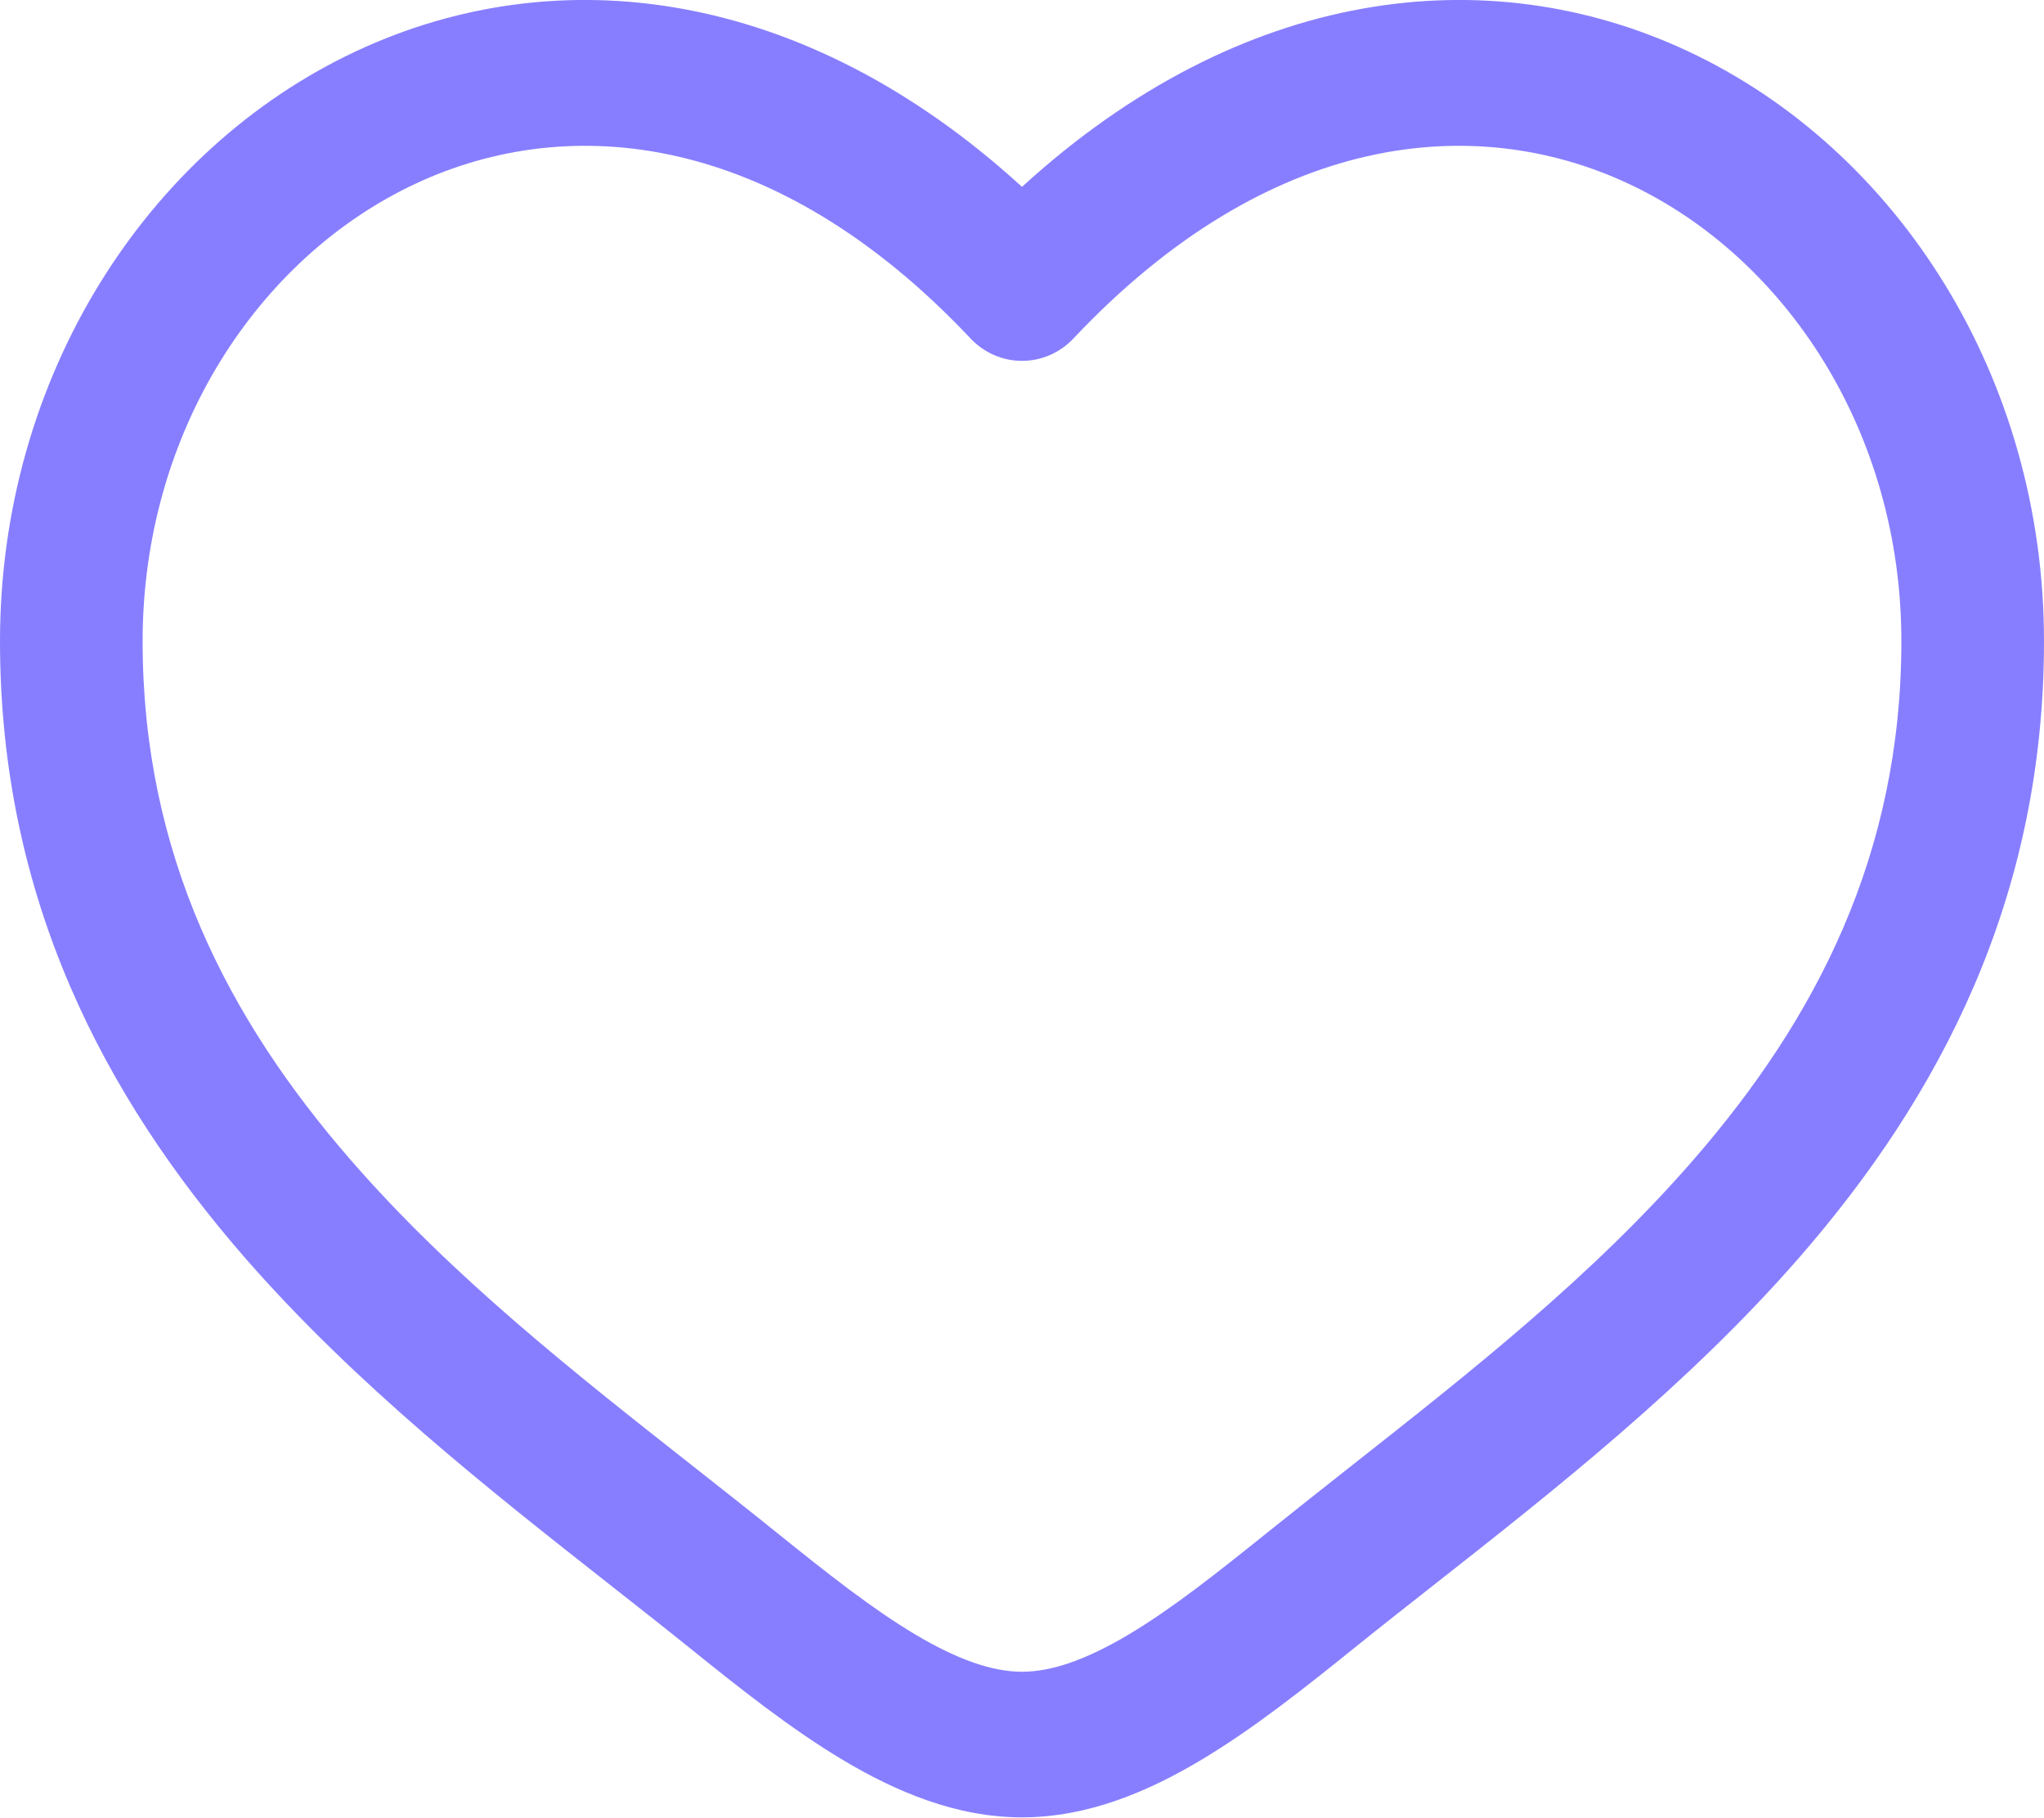
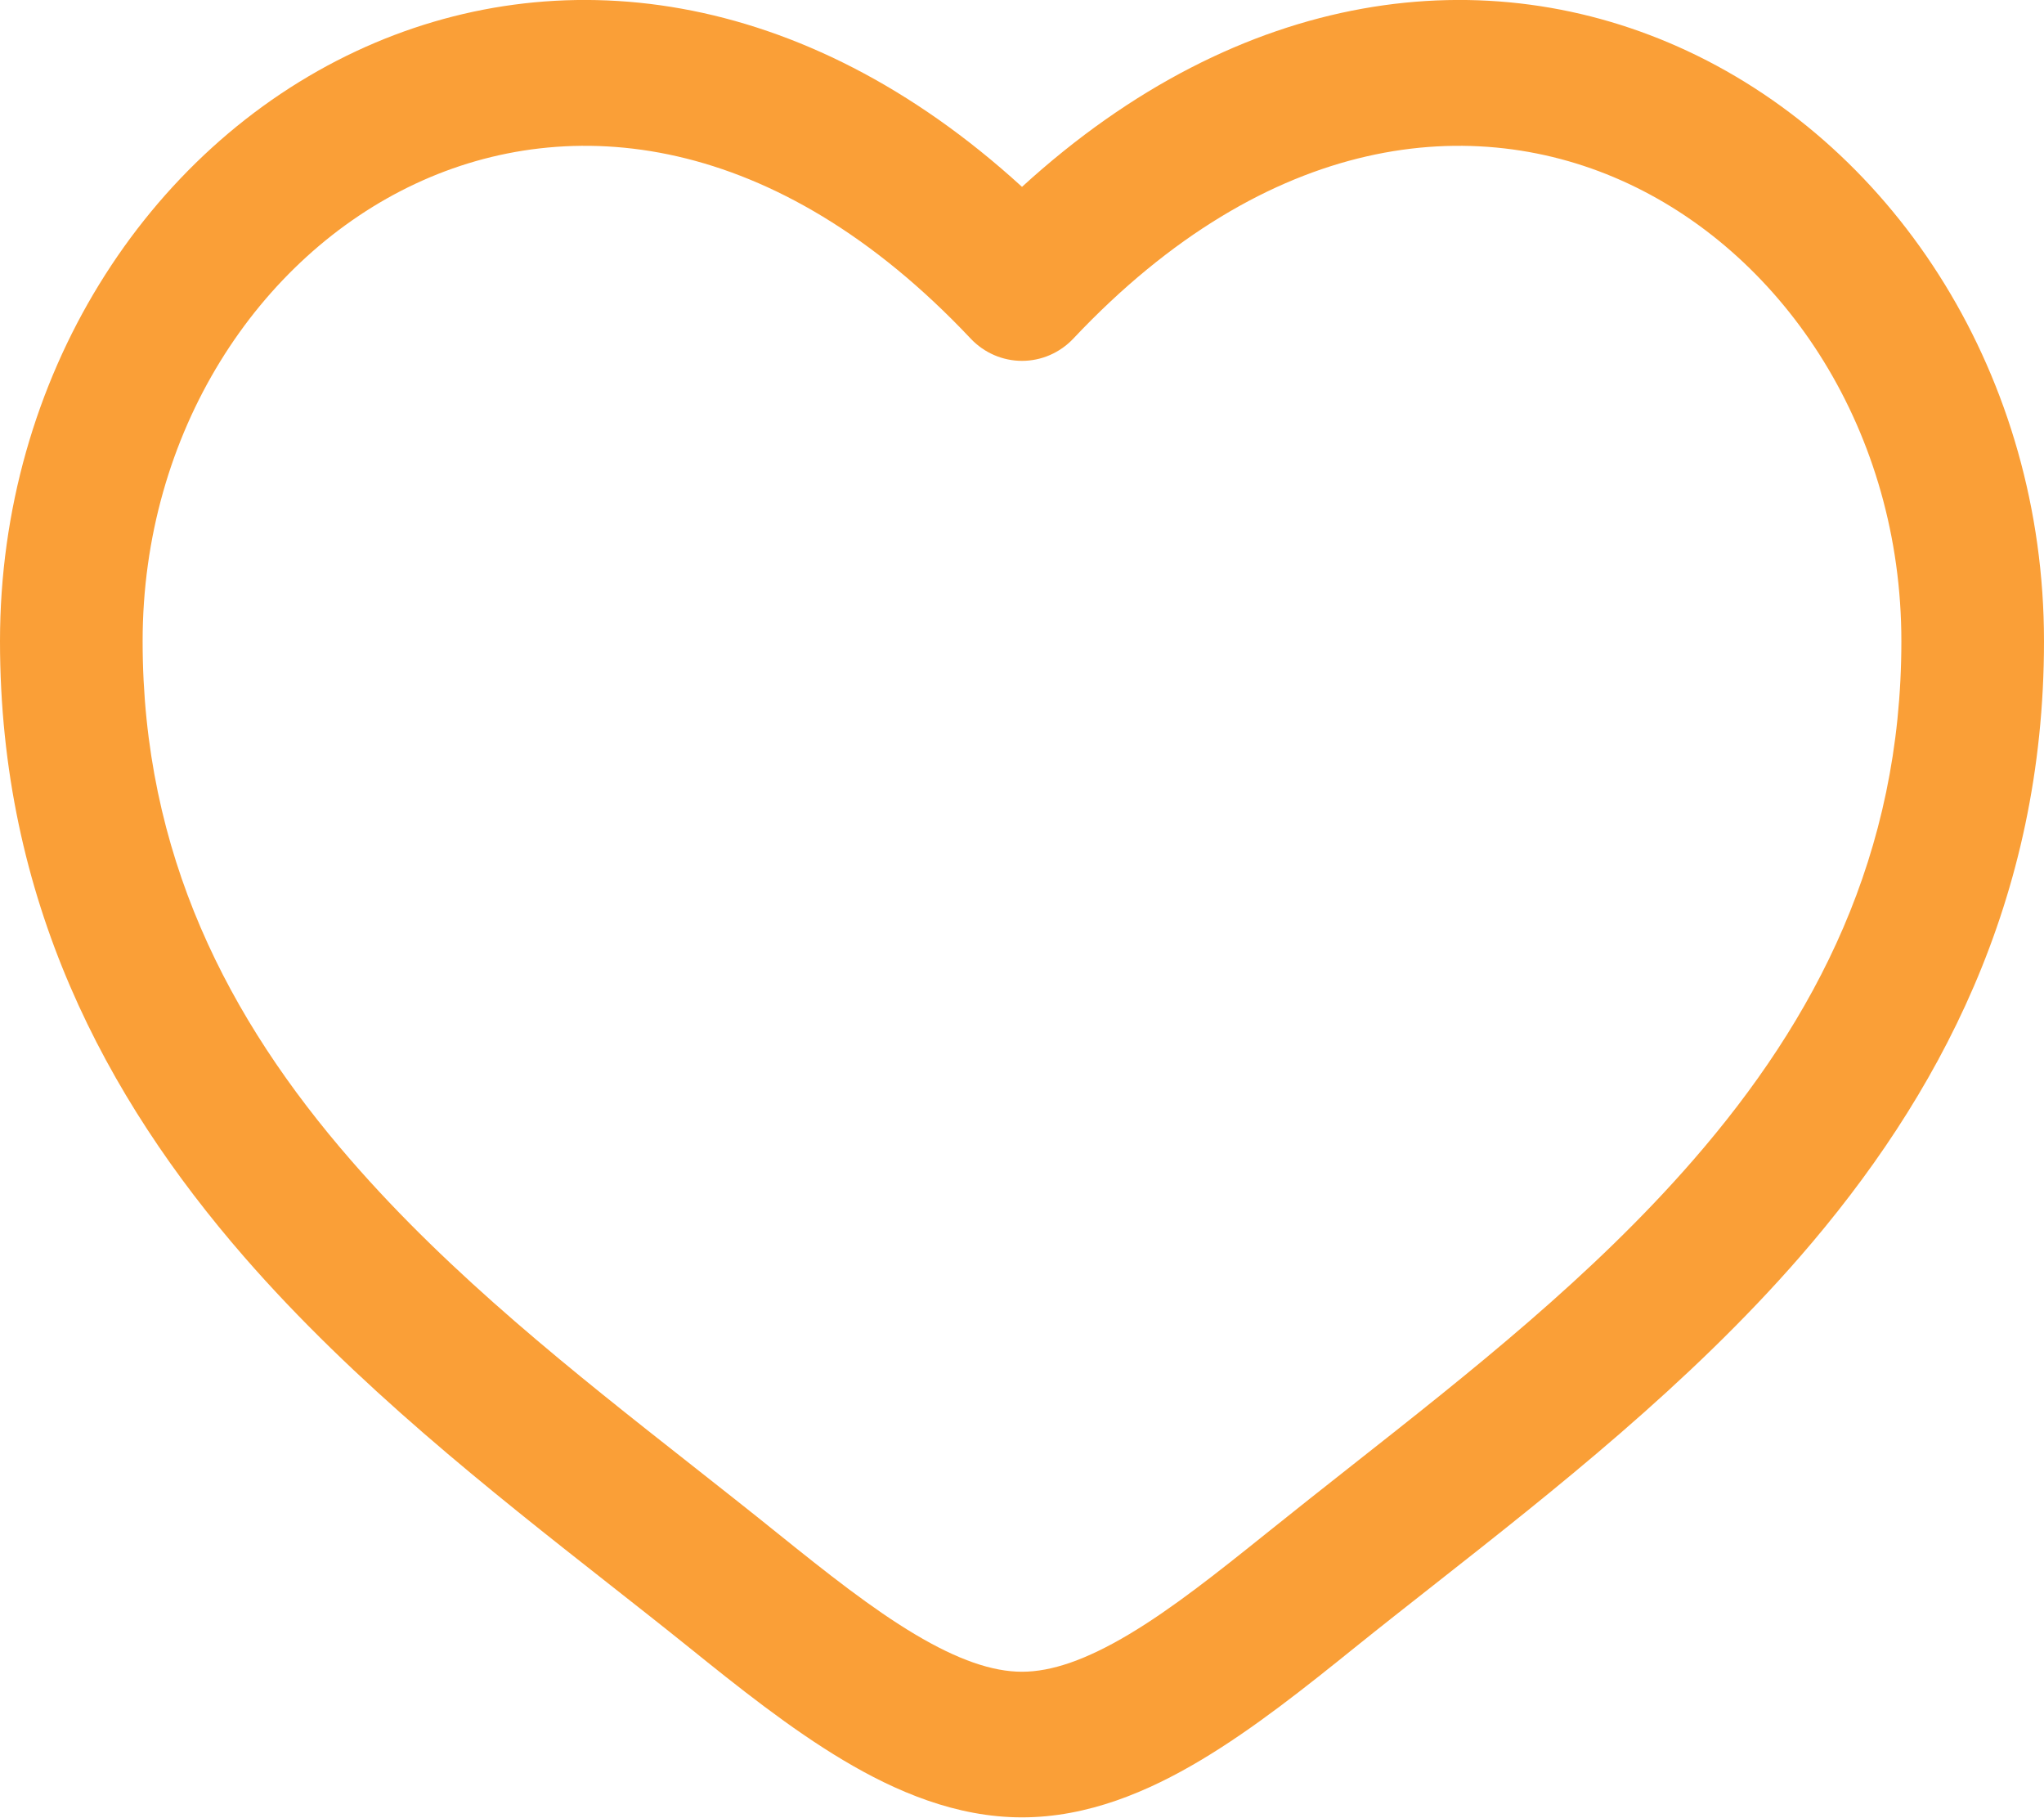
<svg xmlns="http://www.w3.org/2000/svg" width="18" height="16" viewBox="0 0 18 16" fill="none">
-   <path fill-rule="evenodd" clip-rule="evenodd" d="M3.662 1.616C2.273 2.264 1.256 3.806 1.256 5.645C1.256 7.523 2.009 8.971 3.088 10.212C3.977 11.235 5.054 12.083 6.104 12.909C6.354 13.106 6.602 13.301 6.845 13.497C7.285 13.851 7.678 14.162 8.057 14.388C8.436 14.614 8.741 14.718 9 14.718C9.259 14.718 9.564 14.614 9.943 14.388C10.322 14.162 10.714 13.851 11.155 13.497C11.399 13.301 11.646 13.106 11.896 12.909C12.946 12.082 14.023 11.235 14.912 10.212C15.991 8.971 16.744 7.523 16.744 5.645C16.744 3.806 15.727 2.264 14.338 1.616C12.988 0.986 11.175 1.153 9.452 2.981C9.334 3.106 9.171 3.177 9 3.177C8.829 3.177 8.666 3.106 8.548 2.981C6.825 1.153 5.012 0.986 3.662 1.616ZM9 1.645C7.064 -0.123 4.897 -0.371 3.14 0.449C1.285 1.315 0 3.326 0 5.645C0 7.923 0.93 9.662 2.149 11.064C3.125 12.186 4.32 13.126 5.376 13.956C5.615 14.144 5.847 14.326 6.068 14.504C6.496 14.849 6.957 15.217 7.423 15.495C7.89 15.774 8.422 16 9 16C9.578 16 10.11 15.774 10.577 15.495C11.043 15.217 11.504 14.849 11.932 14.504C12.153 14.326 12.385 14.144 12.624 13.956C13.68 13.126 14.875 12.186 15.851 11.064C17.07 9.662 18 7.923 18 5.645C18 3.326 16.715 1.315 14.86 0.449C13.103 -0.371 10.936 -0.123 9 1.645Z" fill="#877EFF" />
+   <path fill-rule="evenodd" clip-rule="evenodd" d="M3.662 1.616C2.273 2.264 1.256 3.806 1.256 5.645C1.256 7.523 2.009 8.971 3.088 10.212C3.977 11.235 5.054 12.083 6.104 12.909C6.354 13.106 6.602 13.301 6.845 13.497C7.285 13.851 7.678 14.162 8.057 14.388C8.436 14.614 8.741 14.718 9 14.718C9.259 14.718 9.564 14.614 9.943 14.388C10.322 14.162 10.714 13.851 11.155 13.497C11.399 13.301 11.646 13.106 11.896 12.909C12.946 12.082 14.023 11.235 14.912 10.212C15.991 8.971 16.744 7.523 16.744 5.645C16.744 3.806 15.727 2.264 14.338 1.616C12.988 0.986 11.175 1.153 9.452 2.981C9.334 3.106 9.171 3.177 9 3.177C8.829 3.177 8.666 3.106 8.548 2.981C6.825 1.153 5.012 0.986 3.662 1.616ZM9 1.645C7.064 -0.123 4.897 -0.371 3.14 0.449C1.285 1.315 0 3.326 0 5.645C0 7.923 0.93 9.662 2.149 11.064C3.125 12.186 4.32 13.126 5.376 13.956C5.615 14.144 5.847 14.326 6.068 14.504C6.496 14.849 6.957 15.217 7.423 15.495C7.89 15.774 8.422 16 9 16C9.578 16 10.11 15.774 10.577 15.495C11.043 15.217 11.504 14.849 11.932 14.504C12.153 14.326 12.385 14.144 12.624 13.956C13.68 13.126 14.875 12.186 15.851 11.064C17.07 9.662 18 7.923 18 5.645C18 3.326 16.715 1.315 14.86 0.449C13.103 -0.371 10.936 -0.123 9 1.645Z" fill="#FA9F37" />
</svg>
